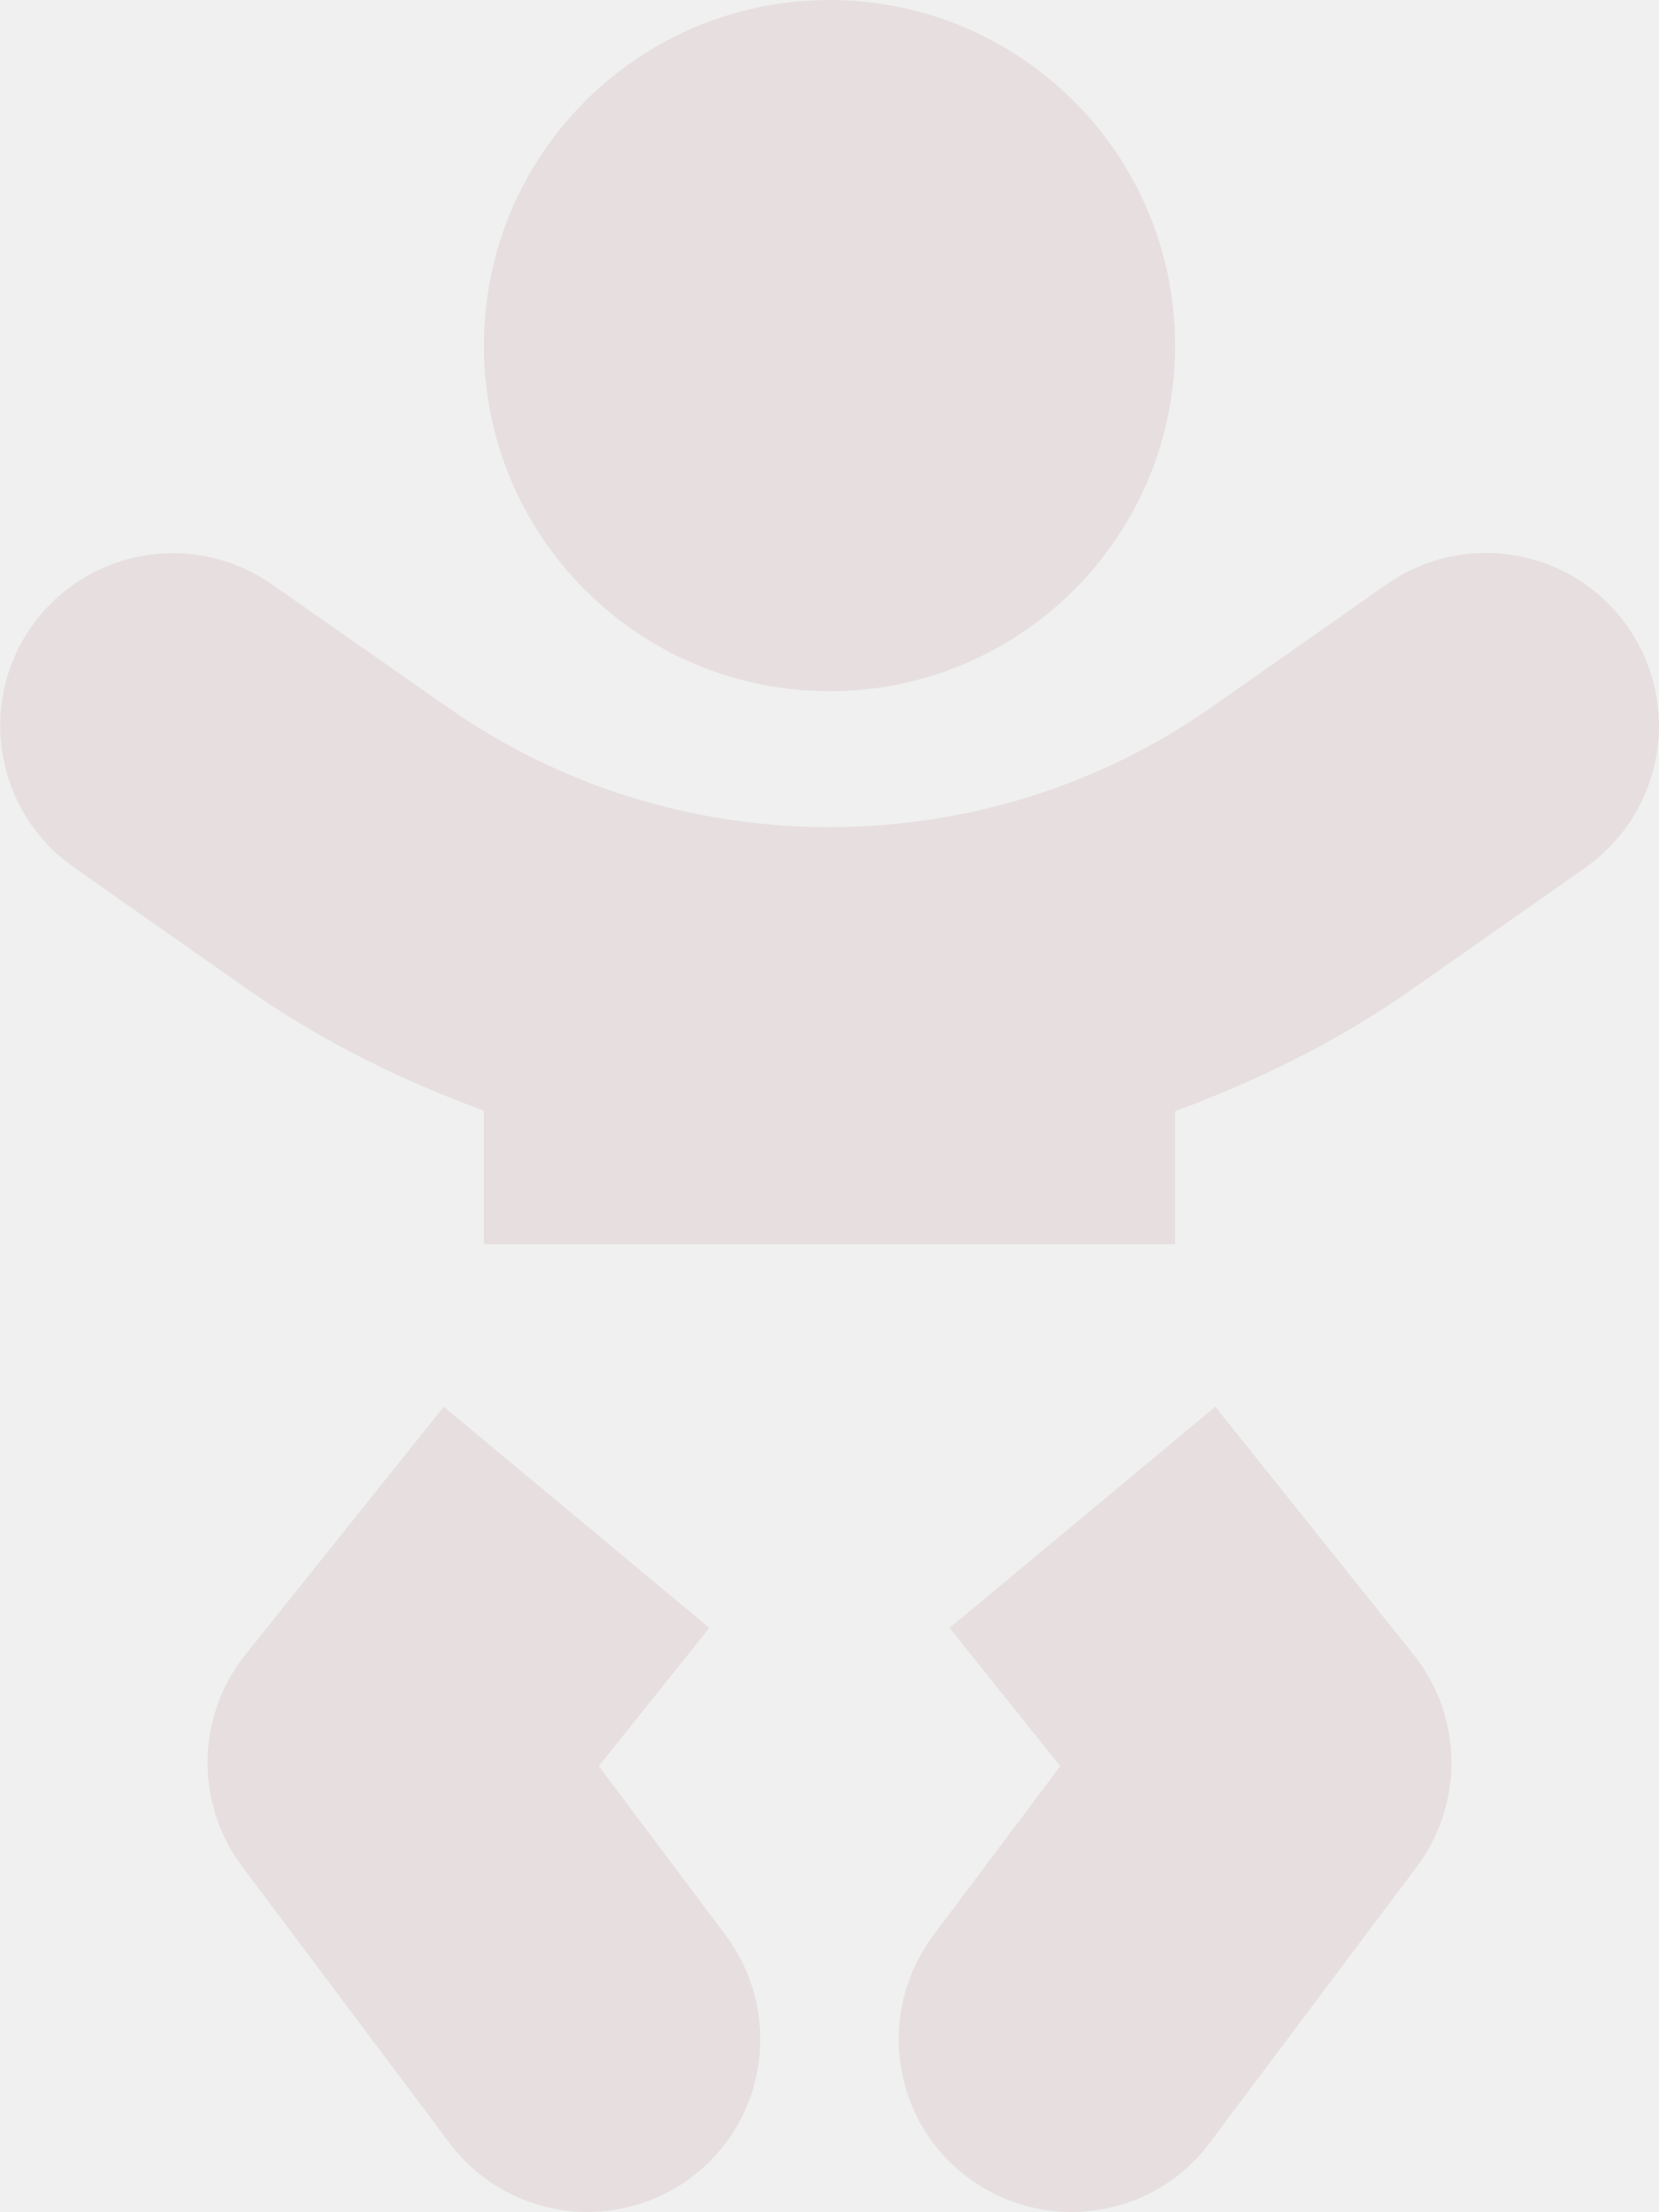
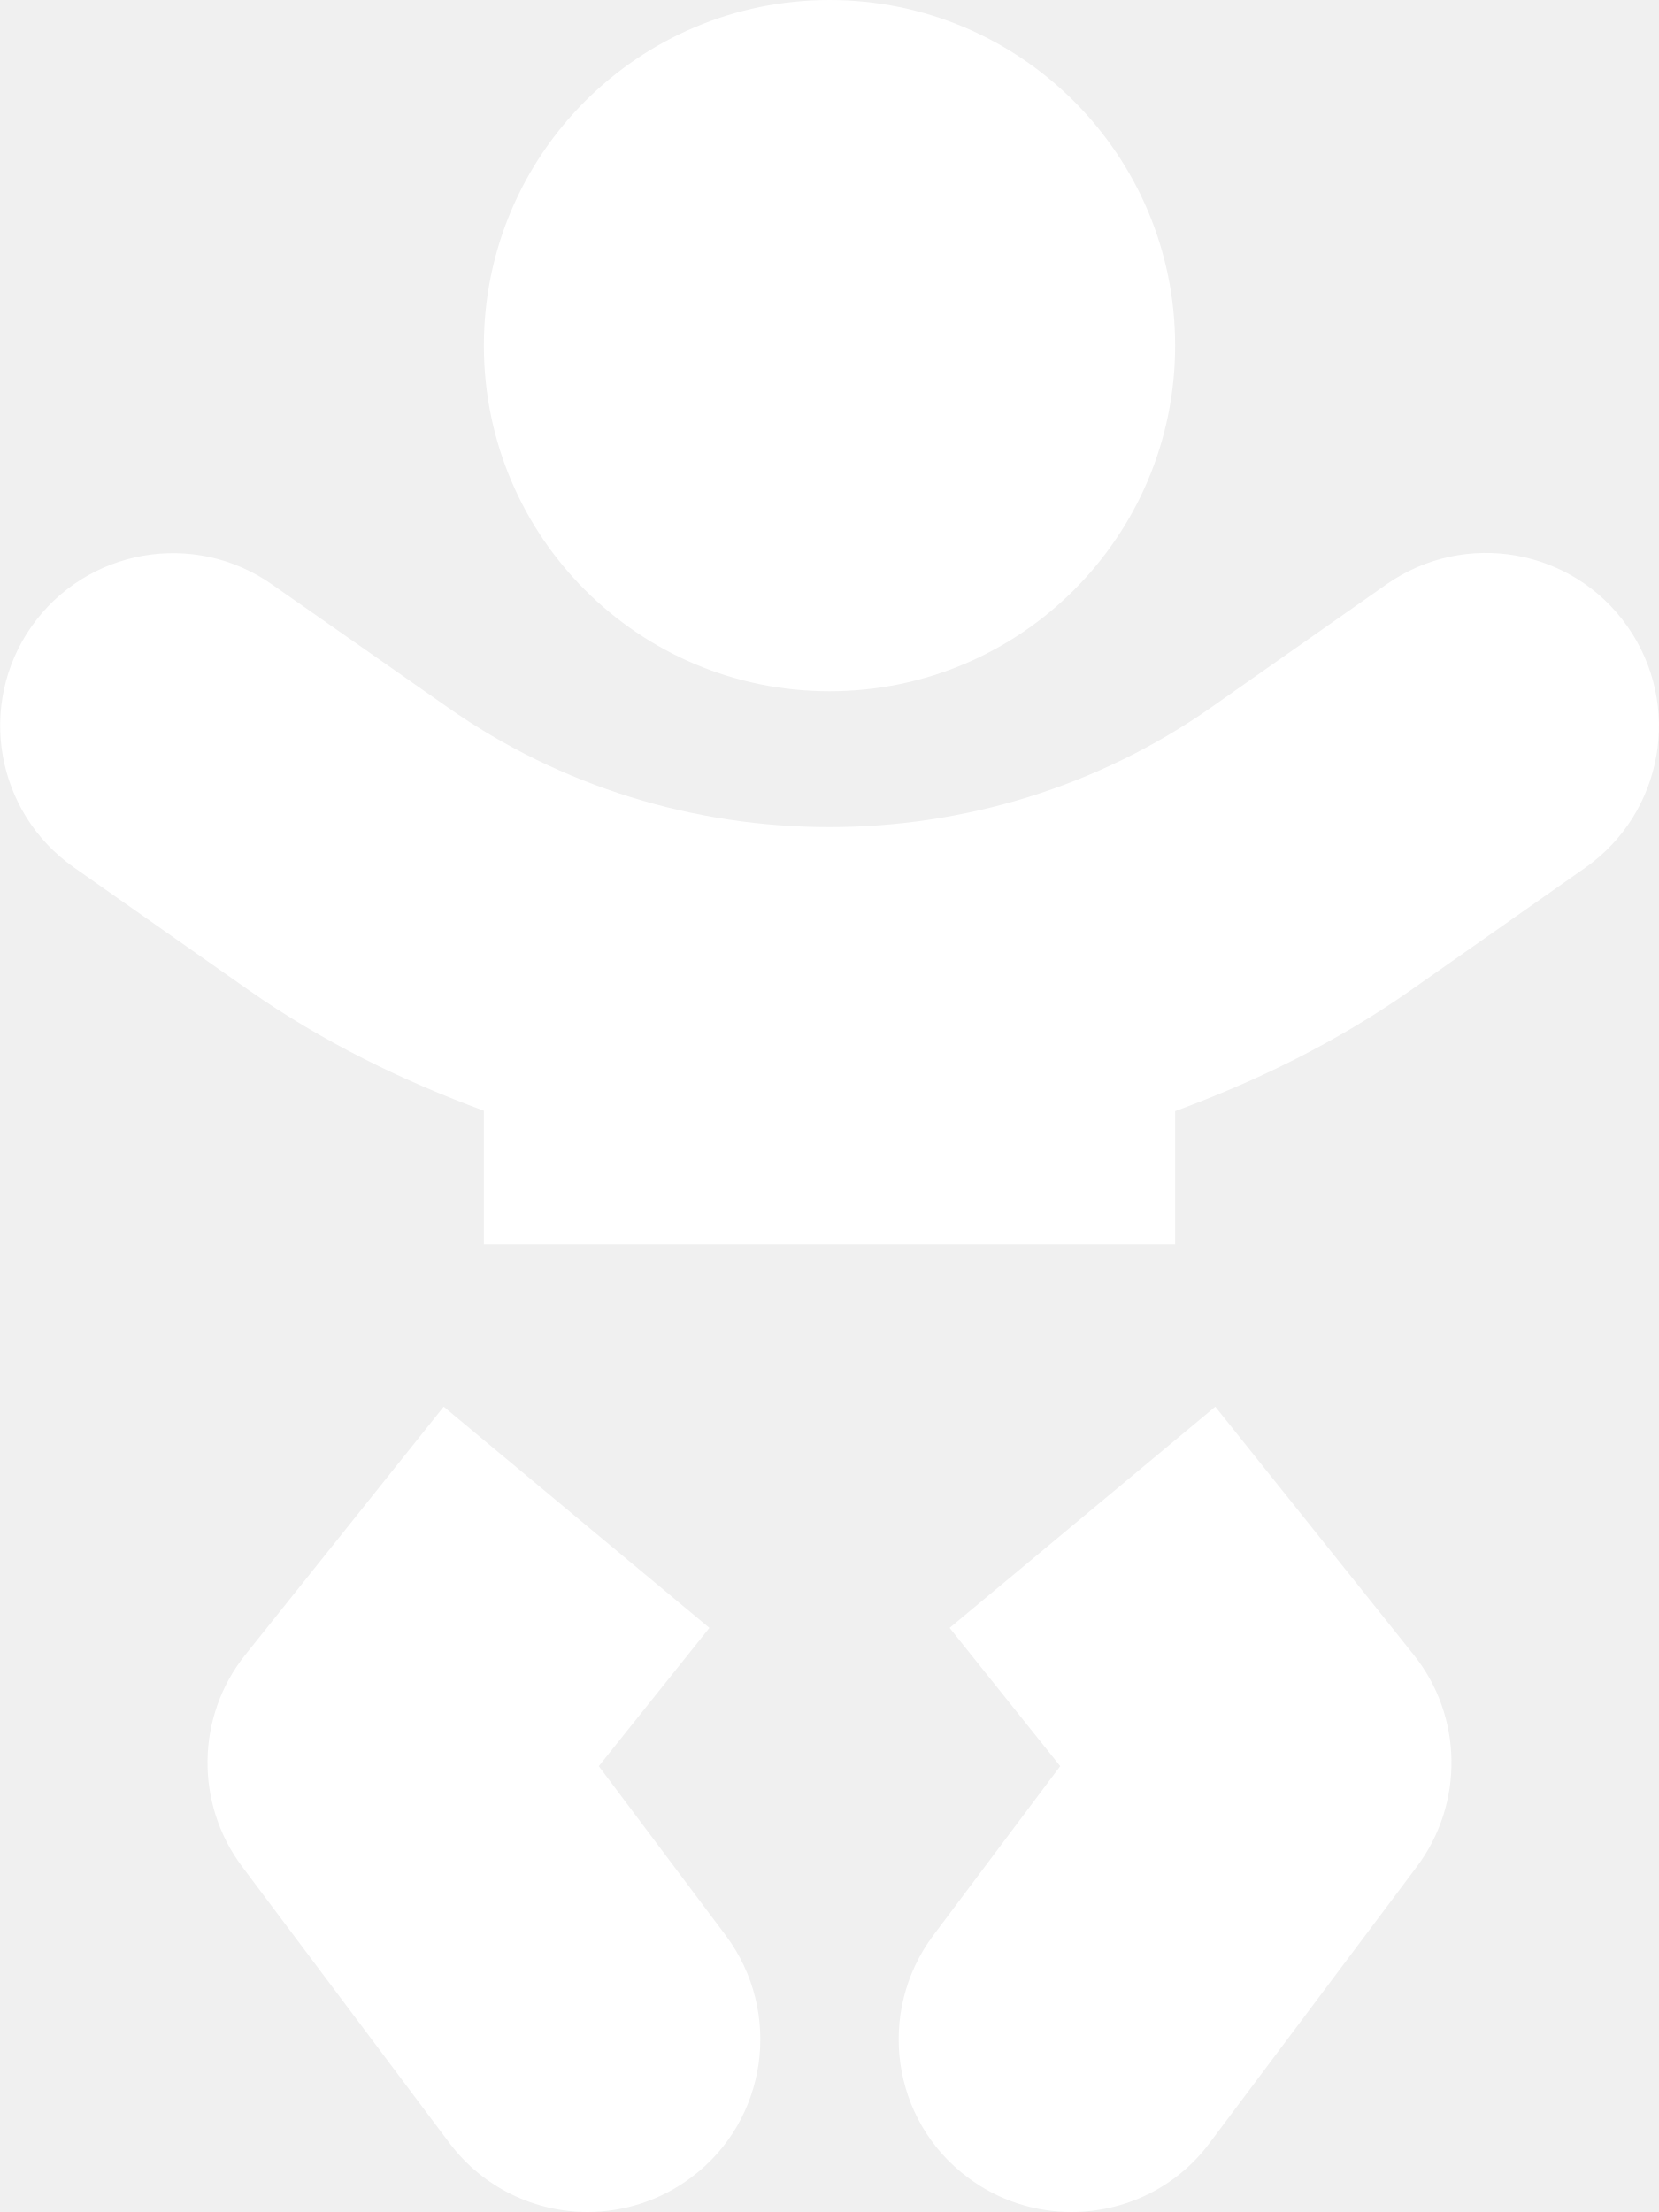
<svg xmlns="http://www.w3.org/2000/svg" aria-hidden="true" focusable="false" data-prefix="fas" data-icon="baby" class="svg-inline--fa fa-baby fa-w-12" role="img" viewBox="0 0 384 512">
-   <path fill="#E7DFDF" d="M192 160c44.2 0 80-35.8 80-80S236.2 0 192 0s-80 35.8-80 80 35.8 80 80 80zm-53.4 248.8l25.6-32-61.5-51.2L56.8 383c-11.4 14.2-11.7 34.4-.8 49l48 64c7.9 10.5 19.9 16 32 16 8.3 0 16.8-2.6 24-8 17.7-13.2 21.2-38.3 8-56l-29.4-39.2zm142.7-83.2l-61.5 51.2 25.6 32L216 448c-13.2 17.7-9.7 42.8 8 56 7.2 5.4 15.6 8 24 8 12.2 0 24.2-5.5 32-16l48-64c10.9-14.6 10.6-34.8-.8-49l-45.9-57.4zM376.7 145c-12.7-18.1-37.6-22.4-55.7-9.8l-40.6 28.5c-52.7 37-124.2 37-176.8 0L63 135.3C44.9 122.6 20 127 7.3 145-5.4 163.1-1 188 17 200.7l40.6 28.5c17 11.9 35.4 20.9 54.4 27.9V288h160v-30.8c19-7 37.4-16 54.4-27.9l40.6-28.5c18.1-12.8 22.4-37.7 9.7-55.8z" />
+   <path fill="white" d="M192 160c44.2 0 80-35.8 80-80S236.2 0 192 0s-80 35.8-80 80 35.8 80 80 80zm-53.4 248.8l25.6-32-61.5-51.2L56.8 383c-11.4 14.2-11.7 34.4-.8 49l48 64c7.9 10.5 19.9 16 32 16 8.3 0 16.8-2.6 24-8 17.7-13.2 21.2-38.3 8-56l-29.4-39.2zm142.7-83.2l-61.5 51.2 25.6 32L216 448c-13.2 17.7-9.7 42.8 8 56 7.2 5.4 15.6 8 24 8 12.2 0 24.2-5.5 32-16l48-64c10.9-14.6 10.6-34.8-.8-49l-45.9-57.4zM376.7 145c-12.7-18.1-37.6-22.4-55.7-9.8l-40.6 28.5c-52.7 37-124.2 37-176.8 0L63 135.3C44.9 122.6 20 127 7.3 145-5.4 163.1-1 188 17 200.7l40.6 28.5c17 11.9 35.4 20.9 54.4 27.9V288h160v-30.8c19-7 37.4-16 54.4-27.9l40.6-28.5c18.1-12.8 22.4-37.7 9.7-55.8z" />
</svg>
